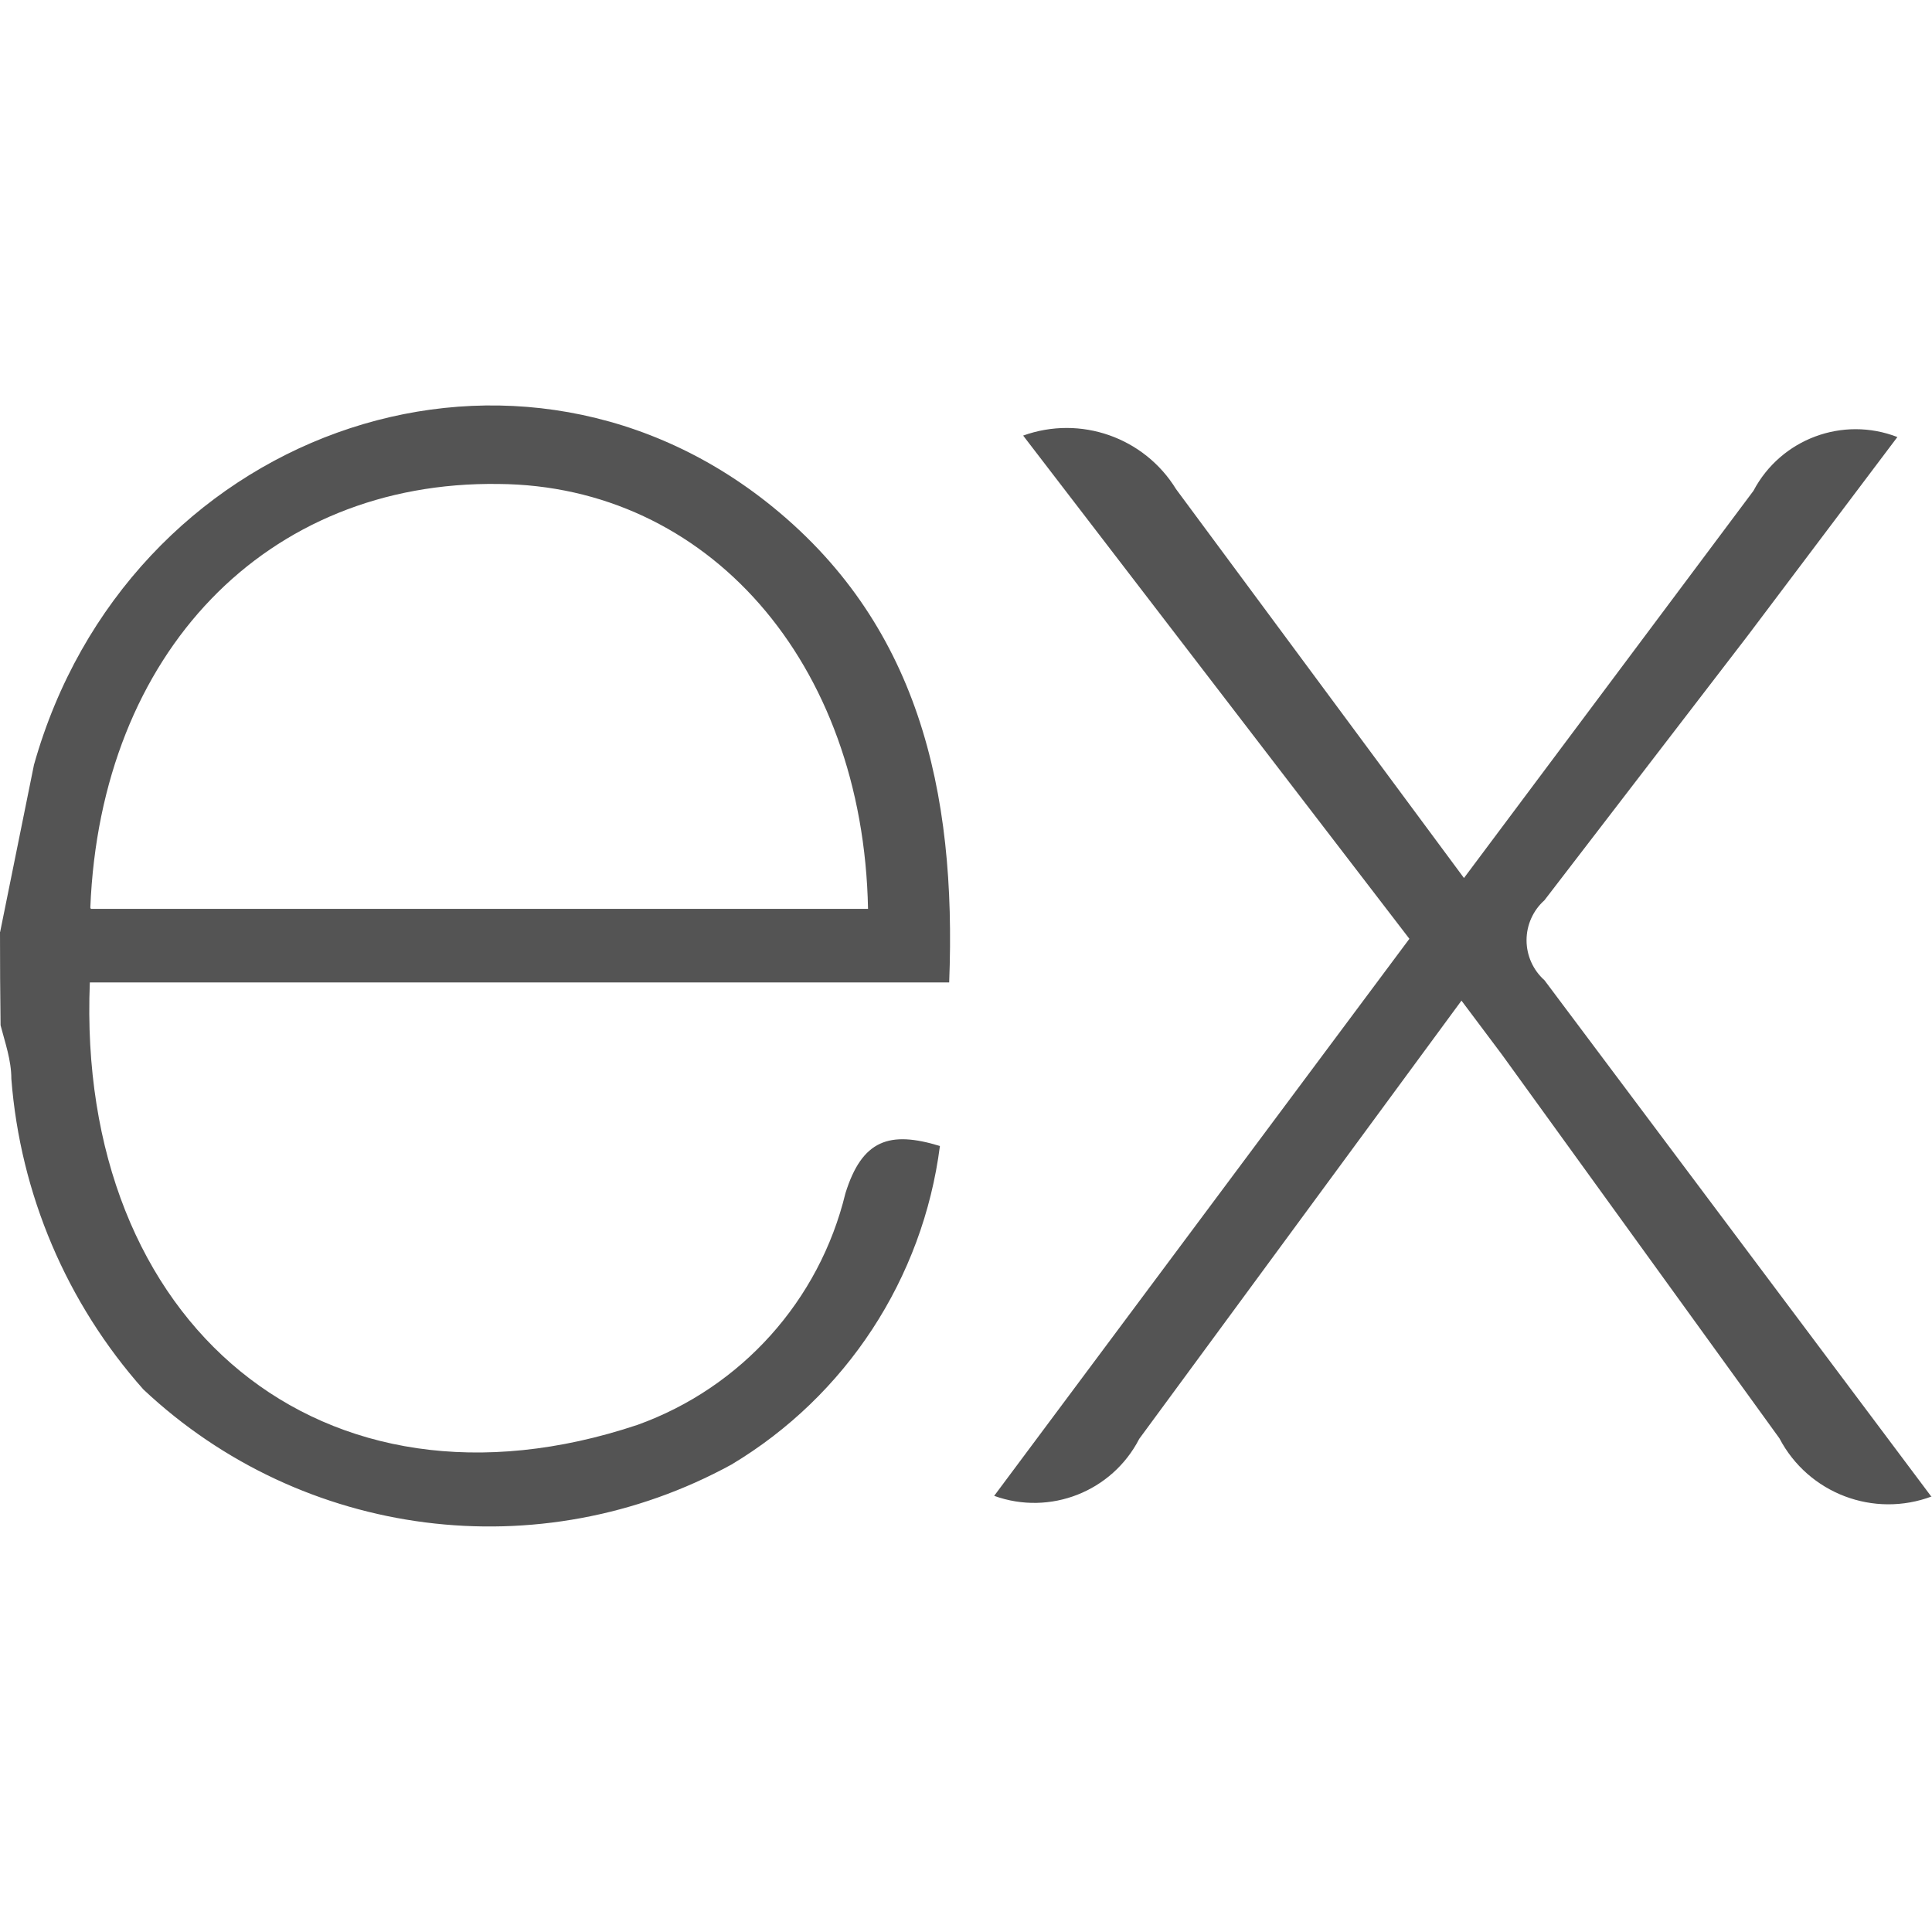
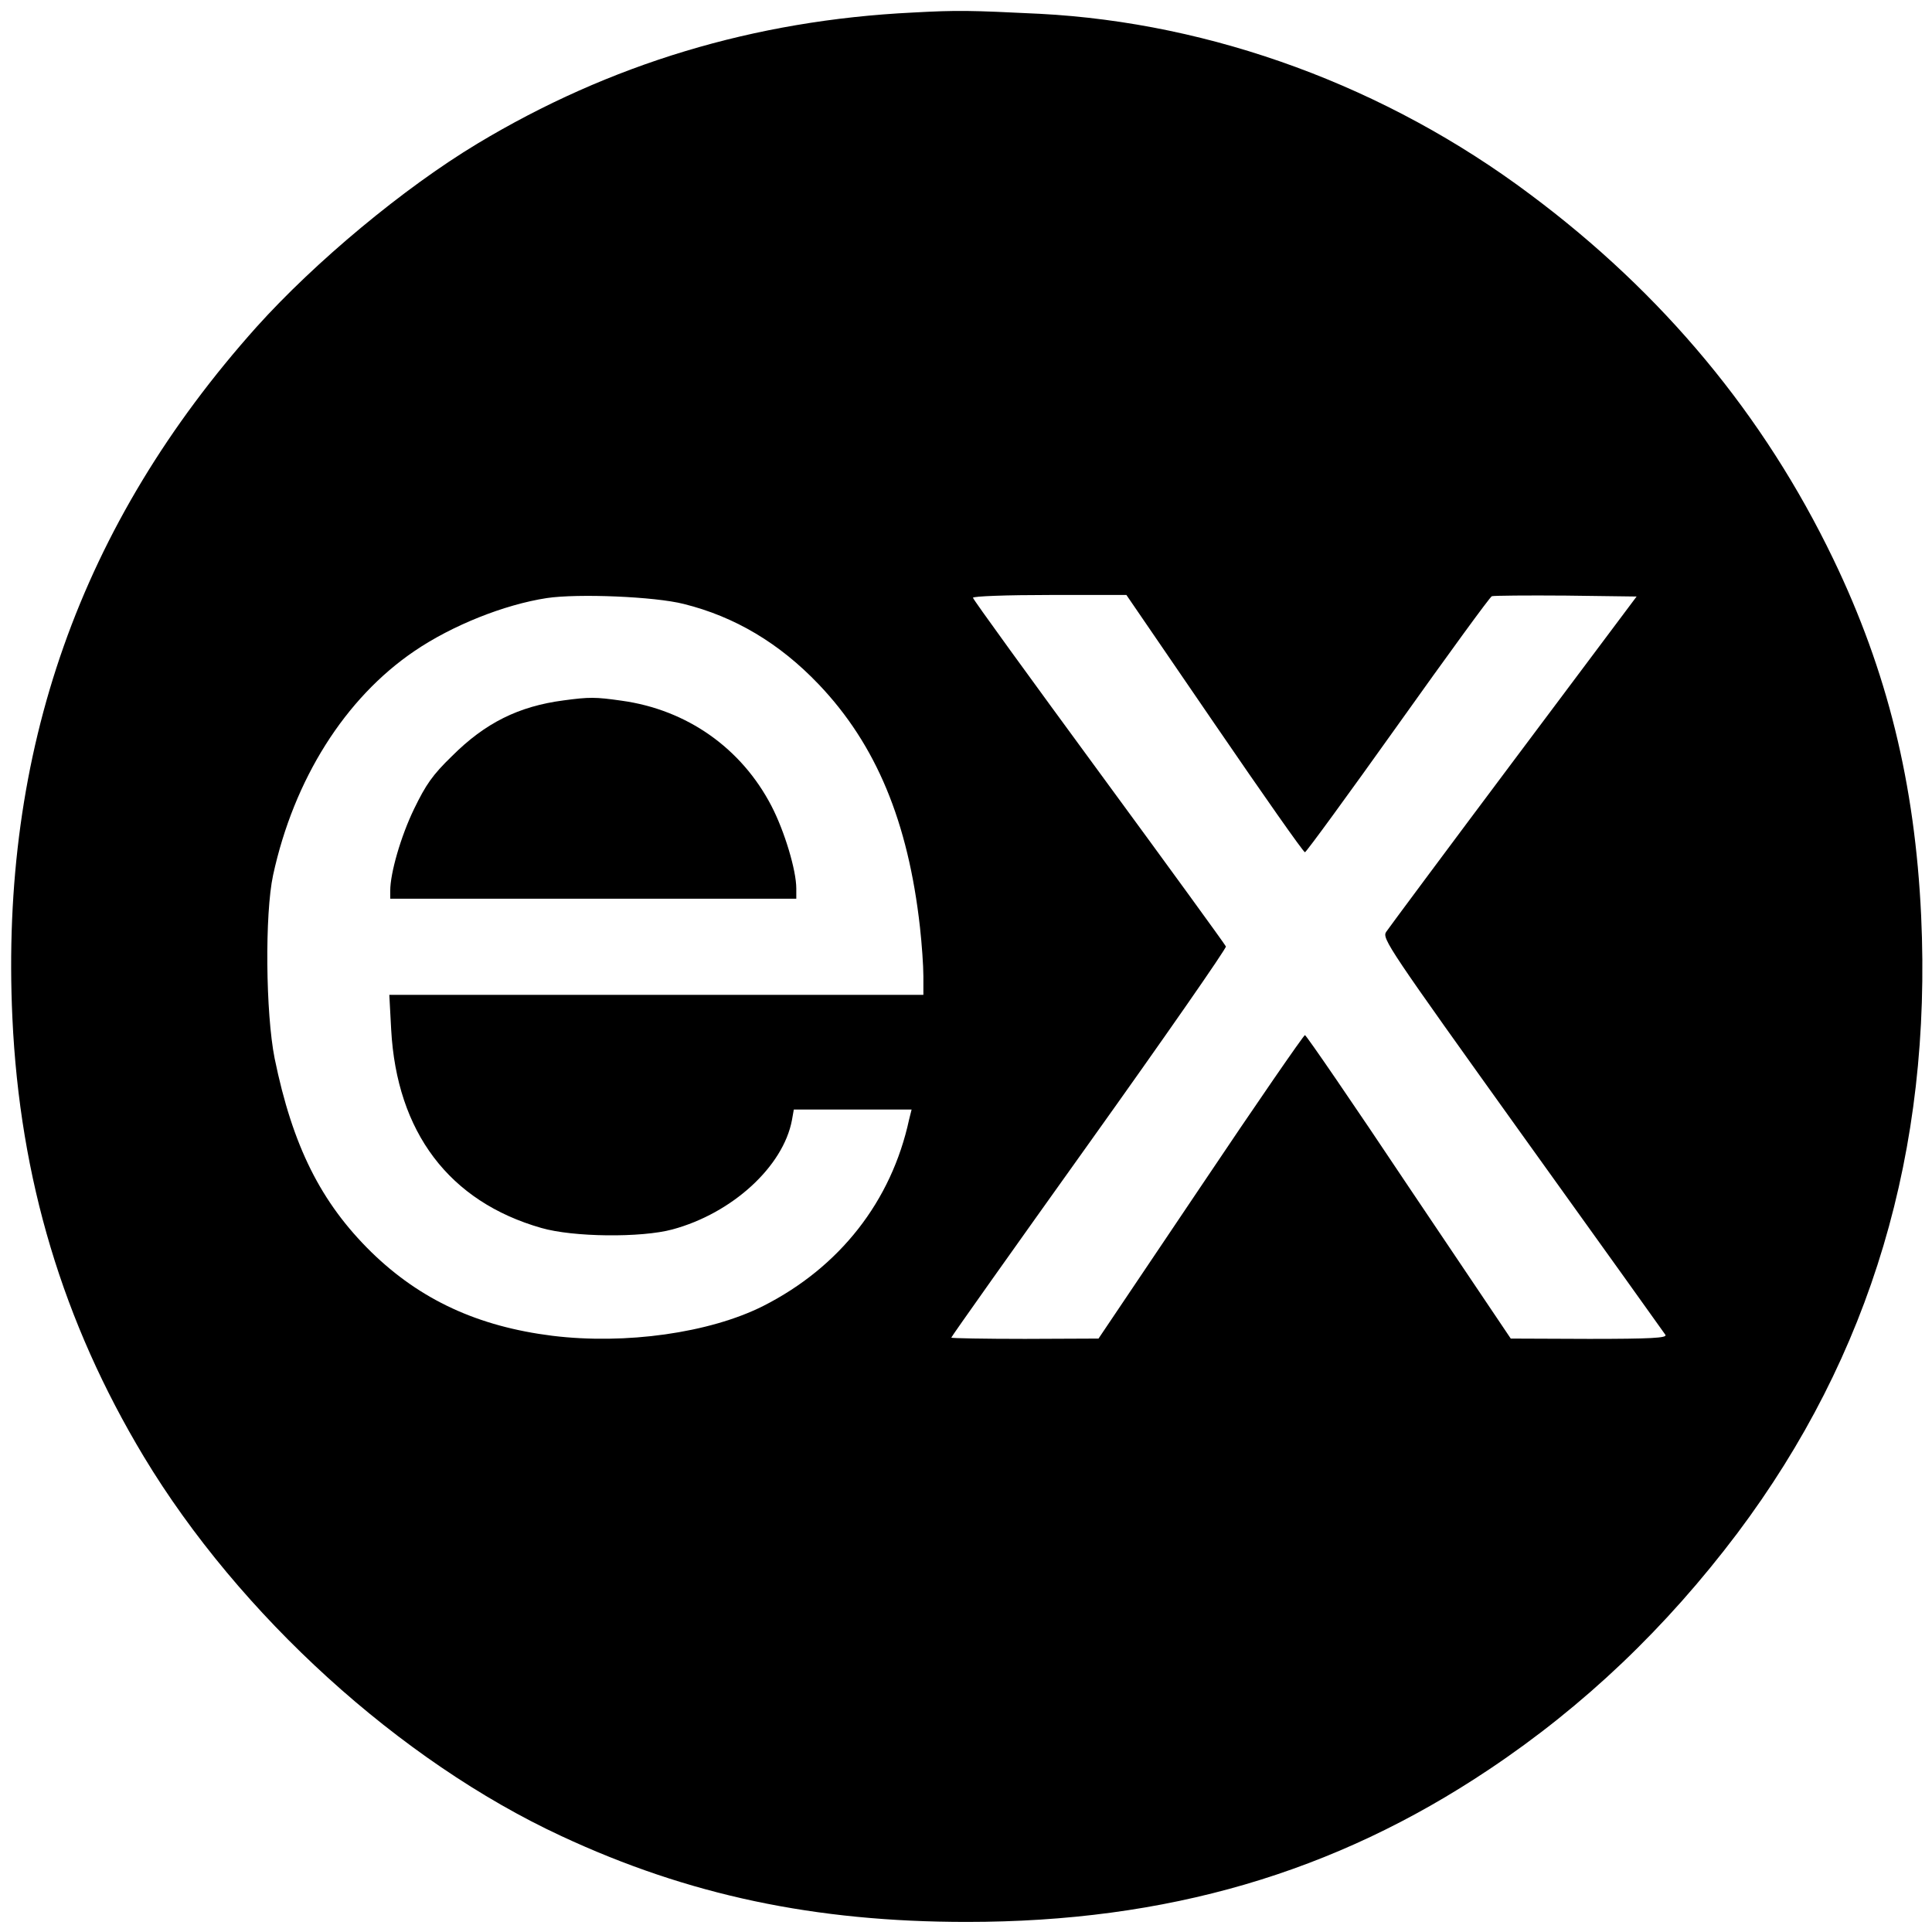
- <svg xmlns="http://www.w3.org/2000/svg" fill="#545454" width="64px" height="64px" viewBox="0 0 24.00 24.00" role="img" stroke="#545454" stroke-width="0" transform="matrix(1, 0, 0, 1, 0, 0)rotate(0)">
-   <g id="SVGRepo_bgCarrier" stroke-width="0" />
-   <g id="SVGRepo_tracerCarrier" stroke-linecap="round" stroke-linejoin="round" />
-   <g id="SVGRepo_iconCarrier">
-     <path d="M24 18.588a1.529 1.529 0 0 1-1.895-.72l-3.45-4.771-.5-.667-4.003 5.444a1.466 1.466 0 0 1-1.802.708l5.158-6.92-4.798-6.251a1.595 1.595 0 0 1 1.9.666l3.576 4.83 3.596-4.81a1.435 1.435 0 0 1 1.788-.668L21.708 7.9l-2.522 3.283a.666.666 0 0 0 0 .994l4.804 6.412zM.002 11.576l.42-2.075c1.154-4.103 5.858-5.81 9.094-3.27 1.895 1.489 2.368 3.597 2.275 5.973H1.116C.943 16.447 4.005 19.009 7.92 17.7a4.078 4.078 0 0 0 2.582-2.876c.207-.666.548-.78 1.174-.588a5.417 5.417 0 0 1-2.589 3.957 6.272 6.272 0 0 1-7.306-.933 6.575 6.575 0 0 1-1.64-3.858c0-.235-.08-.455-.134-.666A88.33 88.33 0 0 1 0 11.577zm1.127-.286h9.654c-.06-3.076-2.001-5.258-4.59-5.278-2.882-.04-4.944 2.094-5.071 5.264z" />
-   </g>
+ <svg xmlns="http://www.w3.org/2000/svg" height="2500" viewBox="-.9 2.3 623.3 616.8" width="2500">
+   <path d="m293.5 3.1c-51 2.5-97.7 16.6-140.4 42.3-23.9 14.4-52.3 38.1-71.2 59.1-56.9 63.6-82.8 136.8-78.8 223 2.4 51.9 16.3 98.1 42.4 141.5 30.8 51.1 82.6 98.2 134.7 122.4 41 19.1 81.8 27.7 130.8 27.7 64.5 0 118.6-15.8 168.5-49.2 30.7-20.5 57.1-45.7 80.1-76.2 43.1-57.4 62.8-123.5 59.3-199.2-2-42.7-10.9-78.9-28.4-115.2-22.3-46.3-54.9-85.6-97.7-117.5-46.4-34.8-102.5-55.4-158.3-58.3-22.6-1.1-26.3-1.2-41-.4zm-73.8 190.8c16.5 4.1 30.9 12.7 43.5 25.9 18.6 19.5 28.9 44.4 32.7 78.4.6 5.4 1.1 12.4 1.1 15.8v6h-172.3l.6 11.2c1.8 33.1 18.7 55.5 48.4 64 10.3 3 32.3 3.2 42.3.5 19.3-5.2 35.8-20.3 38.6-35.3l.6-3.4h38l-.8 3.2c-5.7 26.4-22.4 47.7-47.1 60.2-17.3 8.7-44.4 12.5-68 9.6-24-3-42.6-11.6-58.4-27-16.3-16-25.4-34.2-31.2-62.5-2.9-14.6-3.2-46.5-.5-59.1 6.7-30.9 23.2-57.1 45.6-72.3 12.2-8.3 29-15 42.7-17.1 10-1.5 34.8-.5 44.2 1.9zm171.2 38.6c15.6 22.8 28.7 41.5 29.2 41.5.4 0 13.9-18.5 30-41.1s29.7-41.3 30.3-41.5 11.4-.3 23.9-.2l22.8.3-39.7 53c-21.8 29.1-40.3 54-41.1 55.2-1.4 2.1.7 5.2 43.9 65.5 25 34.8 45.8 63.9 46.2 64.5.6 1-4.6 1.3-24.6 1.3l-25.3-.1-32.9-48.9c-18-27-33.1-49-33.5-49s-15.6 22-33.7 49l-32.9 48.9-23.7.1c-13.1 0-23.8-.2-23.8-.4 0-.3 20-28.5 44.5-62.8s44.3-62.8 44.1-63.4c-.3-.7-18.7-26-41-56.4s-40.6-55.6-40.6-56.1 10.9-.9 24.8-.9h24.7z" />
+   <path d="m181 225c-14.6 1.9-25.4 7.3-36.1 18-6.3 6.1-8.4 9.2-12.2 17-4.3 8.9-7.7 20.7-7.7 26.4v2.6h131v-3.3c0-5.9-3.8-18.5-8-26.6-9.7-18.7-27.3-31.1-48.4-34-8.4-1.2-10.4-1.2-18.6-.1z" />
</svg>
